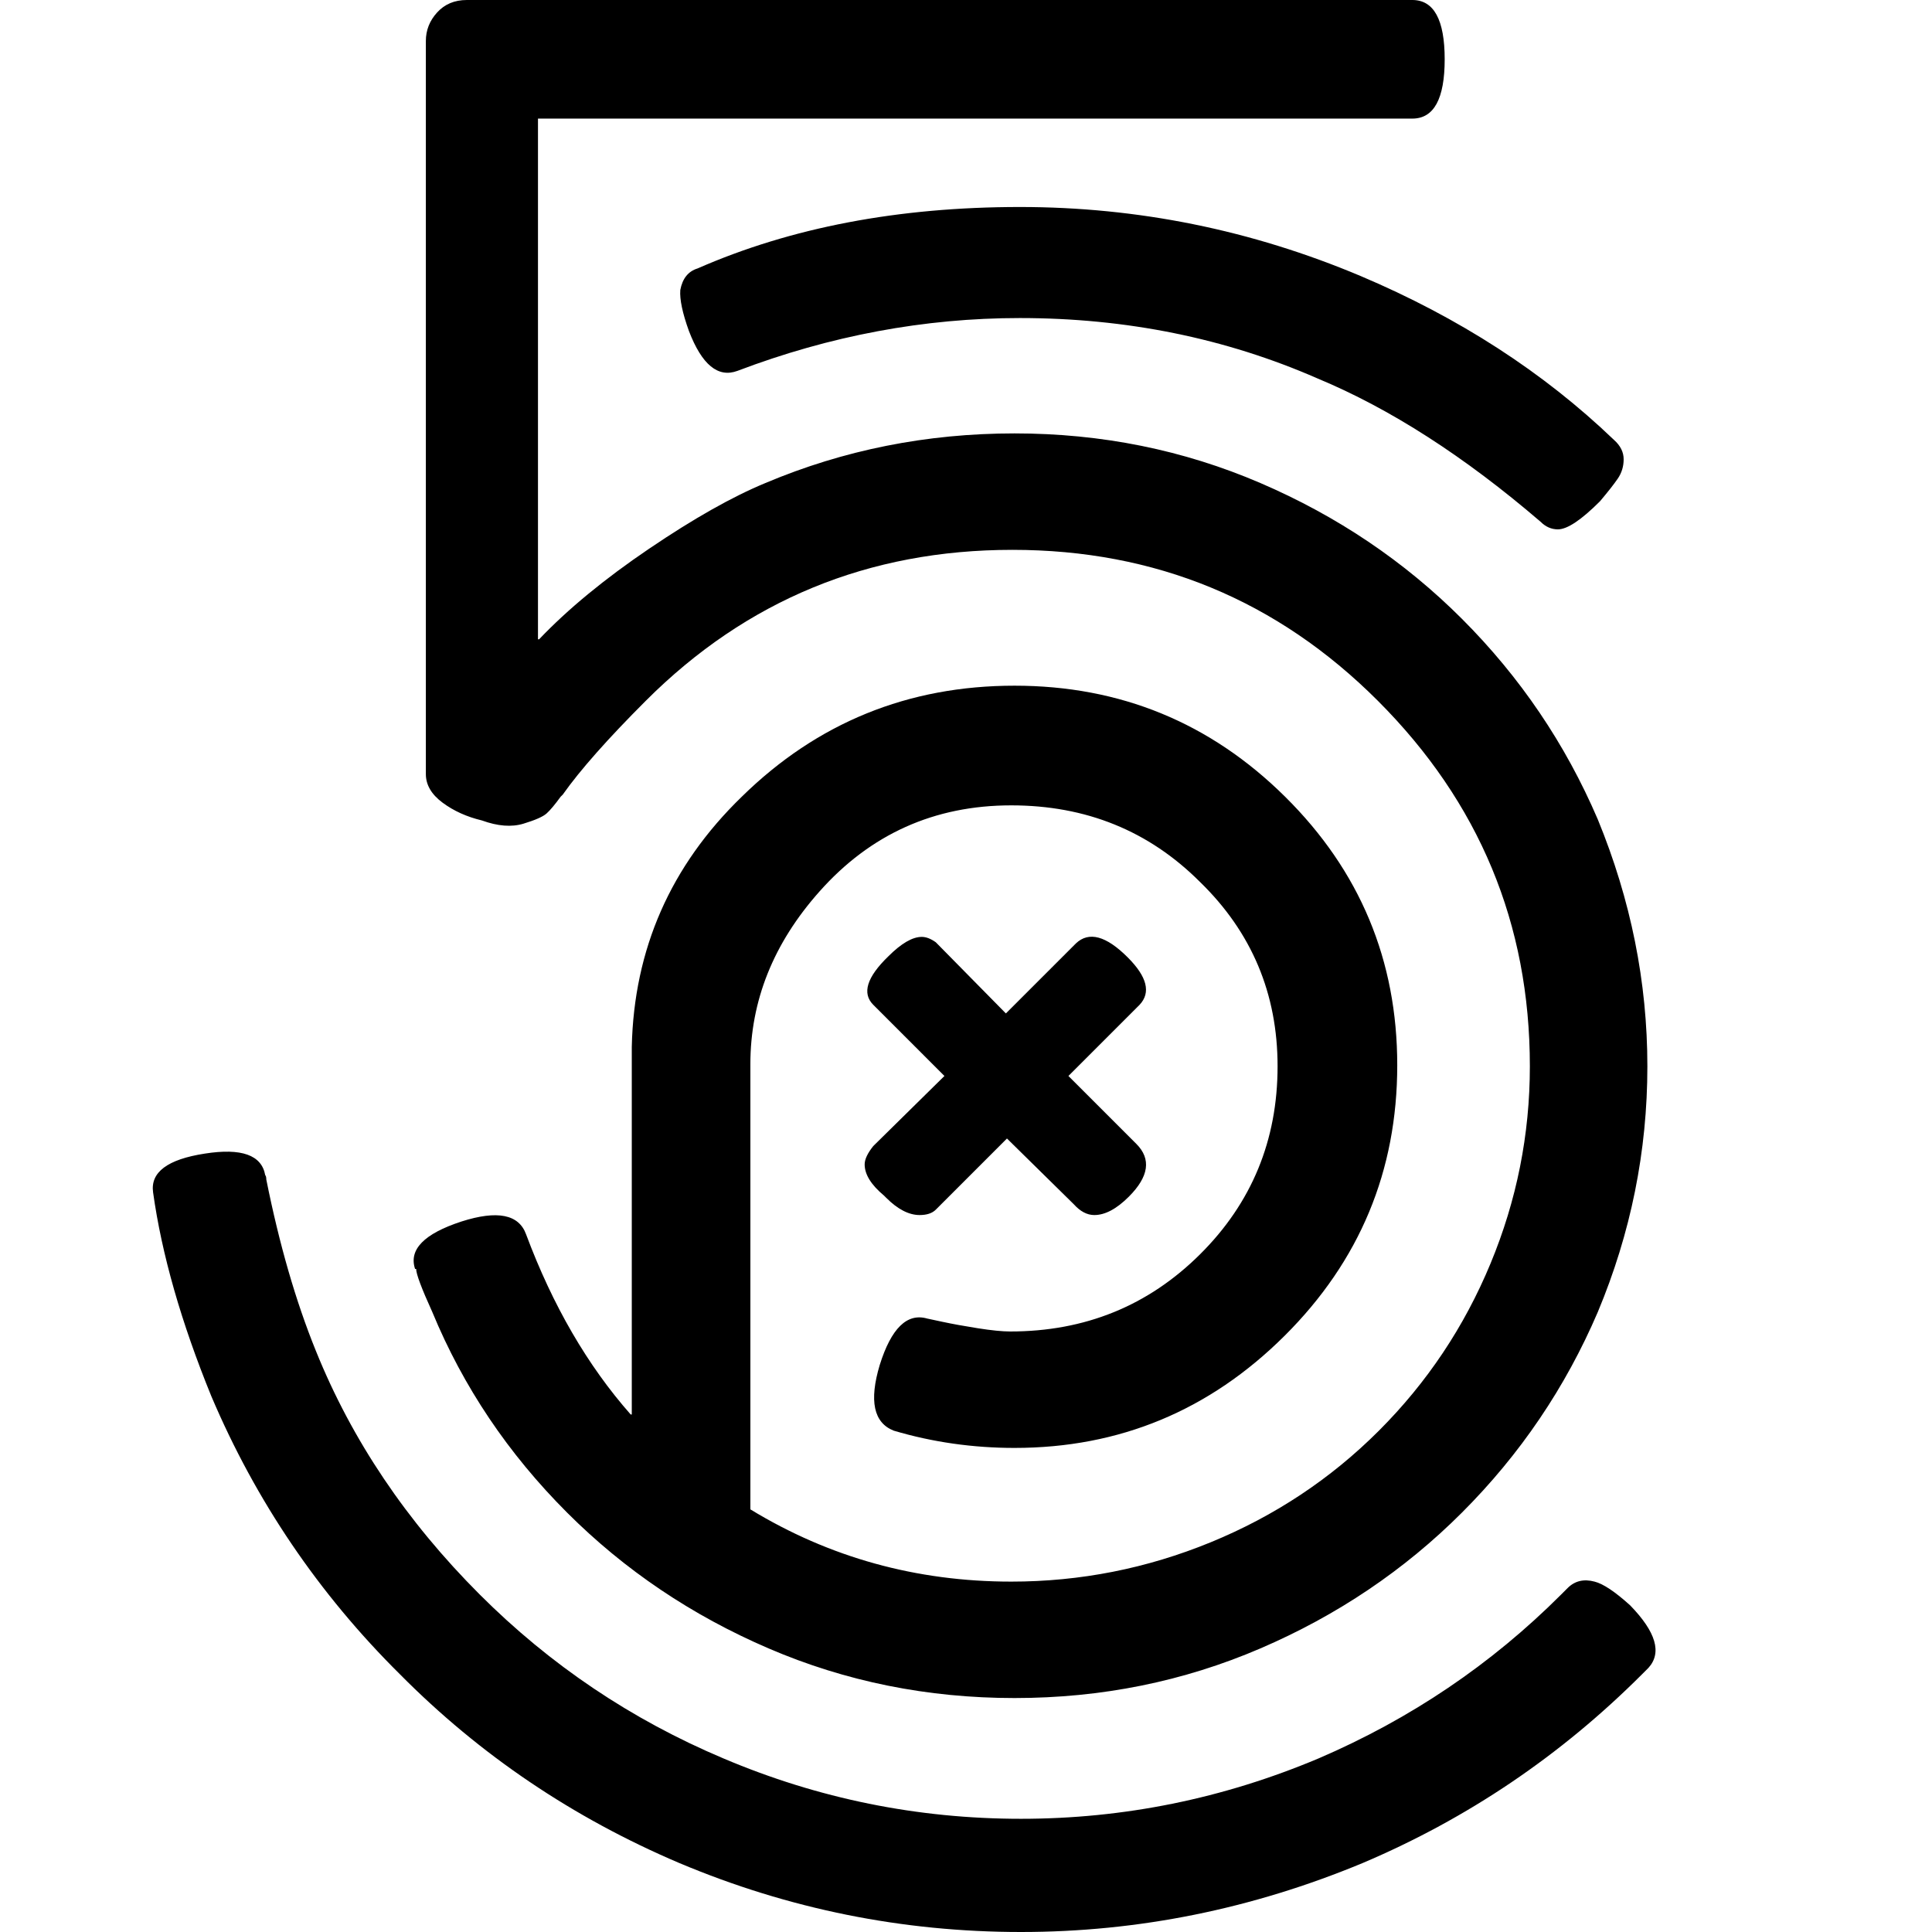
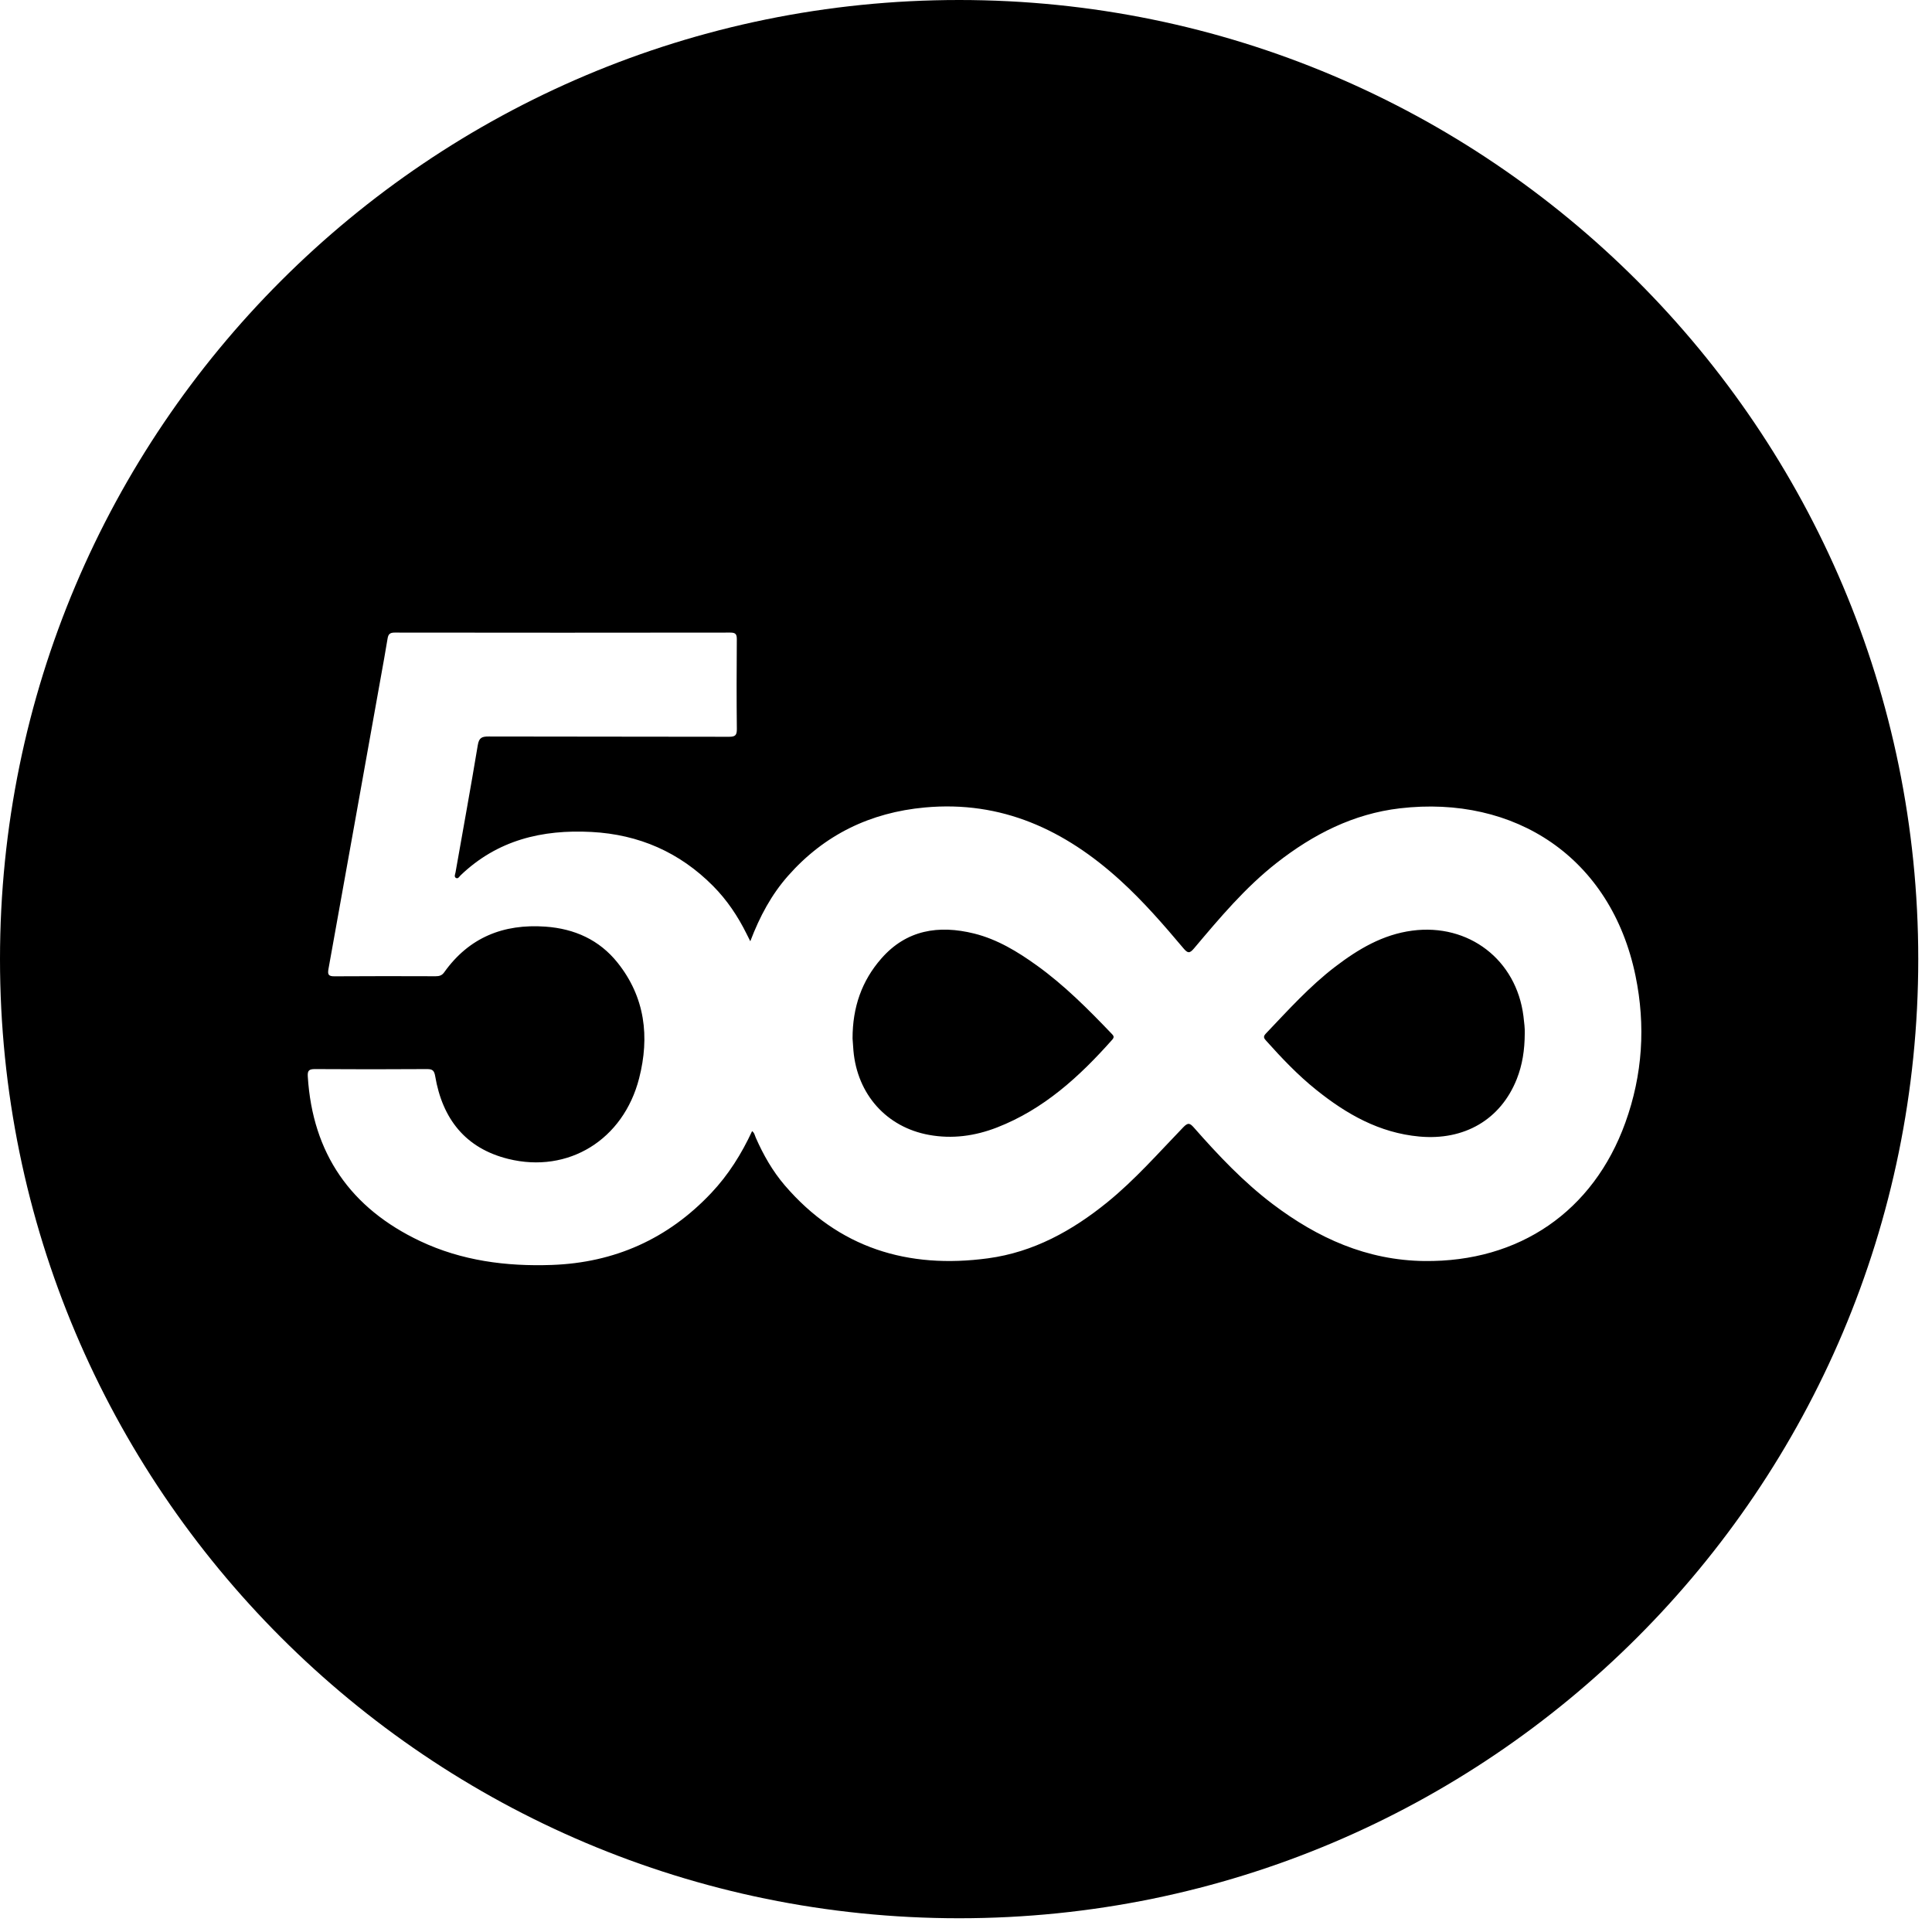
- <svg xmlns="http://www.w3.org/2000/svg" viewBox="0 0 1792 1792">
-   <path d="M1529 1547l-6 6q-113 113-259 175-154 64-317 64-165 0-317-64-148-63-259-175-113-112-175-258-42-103-54-189-4-28 48-36 51-8 56 20 1 1 1 4 18 90 46 159 50 124 152 226 98 98 226 152 132 56 276 56 143 0 276-56 128-55 225-152l6-6q10-10 25-6 12 3 33 22 36 37 17 58zm-472-615l-66 66 63 63q21 21-7 49-17 17-32 17-10 0-19-10l-62-61-66 66q-5 5-15 5-15 0-31-16l-2-2q-18-15-18-29 0-7 8-17l66-65-66-66q-16-16 14-45 18-18 31-18 6 0 13 5l65 66 65-65q18-17 48 13 27 27 11 44zm471 57q0 118-46 228-45 105-126 186-80 80-187 126t-228 46-228-46-187-126q-82-82-125-186-15-33-15-40h-1q-9-27 43-44 50-16 60 12 37 99 97 167h1v-341q3-136 102-232 105-103 253-103 147 0 251 103t104 249q0 147-104.5 251t-250.5 104q-58 0-112-16-28-11-13-61 16-51 44-43l14 3q14 3 33 6t30 3q104 0 176-71.5t72-174.5q0-101-72-171-71-71-175-71-107 0-178 80-64 72-64 160v413q110 67 242 67 96 0 185-36.5t156-103.5 103.5-155 36.5-183q0-198-141-339-140-140-339-140-200 0-340 140-53 53-77 87l-2 2q-8 11-13 15.5t-21.5 9.5-38.5-3q-21-5-36.5-16.5t-15.5-26.5v-680q0-15 10.5-26.5t27.5-11.5h877q30 0 30 55t-30 55h-811v483h1q40-42 102-84t108-61q109-46 231-46 121 0 228 46t187 126q81 81 126 186 46 112 46 229zm-31-581q9 8 9 18t-5.5 18-16.5 21q-26 26-39 26-9 0-16-7-106-91-207-133-128-56-276-56-133 0-262 49-27 10-45-37-9-25-8-38 3-16 16-20 130-57 299-57 164 0 316 64 137 58 235 152z" />
+ <svg xmlns="http://www.w3.org/2000/svg" height="113" viewBox="0 0 113 113" width="113">
+   <path d="m56.098 112.196c30.982 0 56.098-25.116 56.098-56.098s-25.116-56.098-56.098-56.098-56.098 25.116-56.098 56.098 25.116 56.098 56.098 56.098zm27.221-38.44c-3.374-.039-6.251-1.343-8.879-3.33-1.714-1.297-3.184-2.855-4.599-4.462-.238-.27-.347-.33-.635-.03-1.445 1.496-2.817 3.067-4.441 4.385-2.053 1.666-4.318 2.918-6.972 3.277-4.692.635-8.745-.597-11.894-4.268-.714-.834-1.252-1.781-1.694-2.785-.057-.125-.072-.279-.216-.385-.618 1.331-1.384 2.555-2.388 3.618-2.528 2.681-5.648 4.079-9.329 4.209-2.66.094-5.266-.245-7.693-1.392-4.065-1.922-6.299-5.12-6.577-9.634-.022-.344.074-.431.417-.43 2.186.015 4.372.015 6.558 0 .328-.002.42.094.476.413.421 2.489 1.762 4.22 4.276 4.842 3.508.867 6.731-1.115 7.653-4.717.62-2.424.352-4.74-1.259-6.758-1.068-1.339-2.522-1.992-4.227-2.112-2.454-.172-4.462.634-5.911 2.666-.134.192-.292.238-.51.236-1.971-.005-3.94-.011-5.911.004-.342.002-.412-.094-.354-.419 1.022-5.668 2.036-11.338 3.051-17.008.139-.776.282-1.552.408-2.329.041-.255.14-.349.416-.348 6.544.009 13.087.009 19.631 0 .312-.001.381.101.379.393-.014 1.749-.017 3.499.002 5.248.002.357-.088.454-.452.453-4.688-.012-9.376-.003-14.064-.016-.388-.001-.562.063-.635.499-.411 2.487-.868 4.968-1.304 7.453-.02.106-.094.249.022.318.127.077.199-.075.273-.148 2.149-2.063 4.769-2.693 7.659-2.539 2.78.148 5.154 1.188 7.111 3.16.817.823 1.452 1.774 1.965 2.81.056.113.113.225.212.423.553-1.455 1.236-2.724 2.205-3.823 2.125-2.409 4.81-3.708 8.002-4.002 4.498-.415 8.195 1.318 11.43 4.262 1.341 1.22 2.528 2.586 3.694 3.971.25.295.358.321.62.011 1.5-1.778 2.995-3.563 4.843-5.009 2.13-1.665 4.477-2.867 7.198-3.185 6.727-.786 12.349 2.867 13.782 9.792.601 2.913.418 5.793-.596 8.598-1.875 5.191-6.208 8.152-11.742 8.087zm-.719-19.324c-1.733.229-3.161 1.084-4.51 2.113-1.501 1.149-2.761 2.551-4.057 3.912-.175.183-.098.279.029.421.912 1.018 1.852 2.008 2.92 2.863 1.771 1.423 3.689 2.517 6.026 2.733 2.632.245 4.763-.985 5.706-3.362.326-.823.463-1.683.467-2.689.011-.25-.032-.62-.077-.99-.415-3.301-3.202-5.436-6.504-5.001zm-21.967 2.03c-1.122-.806-2.302-1.524-3.662-1.862-2.069-.51-3.951-.218-5.422 1.461-1.141 1.302-1.686 2.844-1.684 4.682.013.164.027.436.051.707.224 2.557 1.935 4.477 4.416 4.928 1.363.249 2.688.067 3.974-.431 2.744-1.065 4.837-2.984 6.749-5.139.14-.159.07-.236-.039-.35-1.369-1.431-2.766-2.836-4.383-3.997z" />
</svg>
